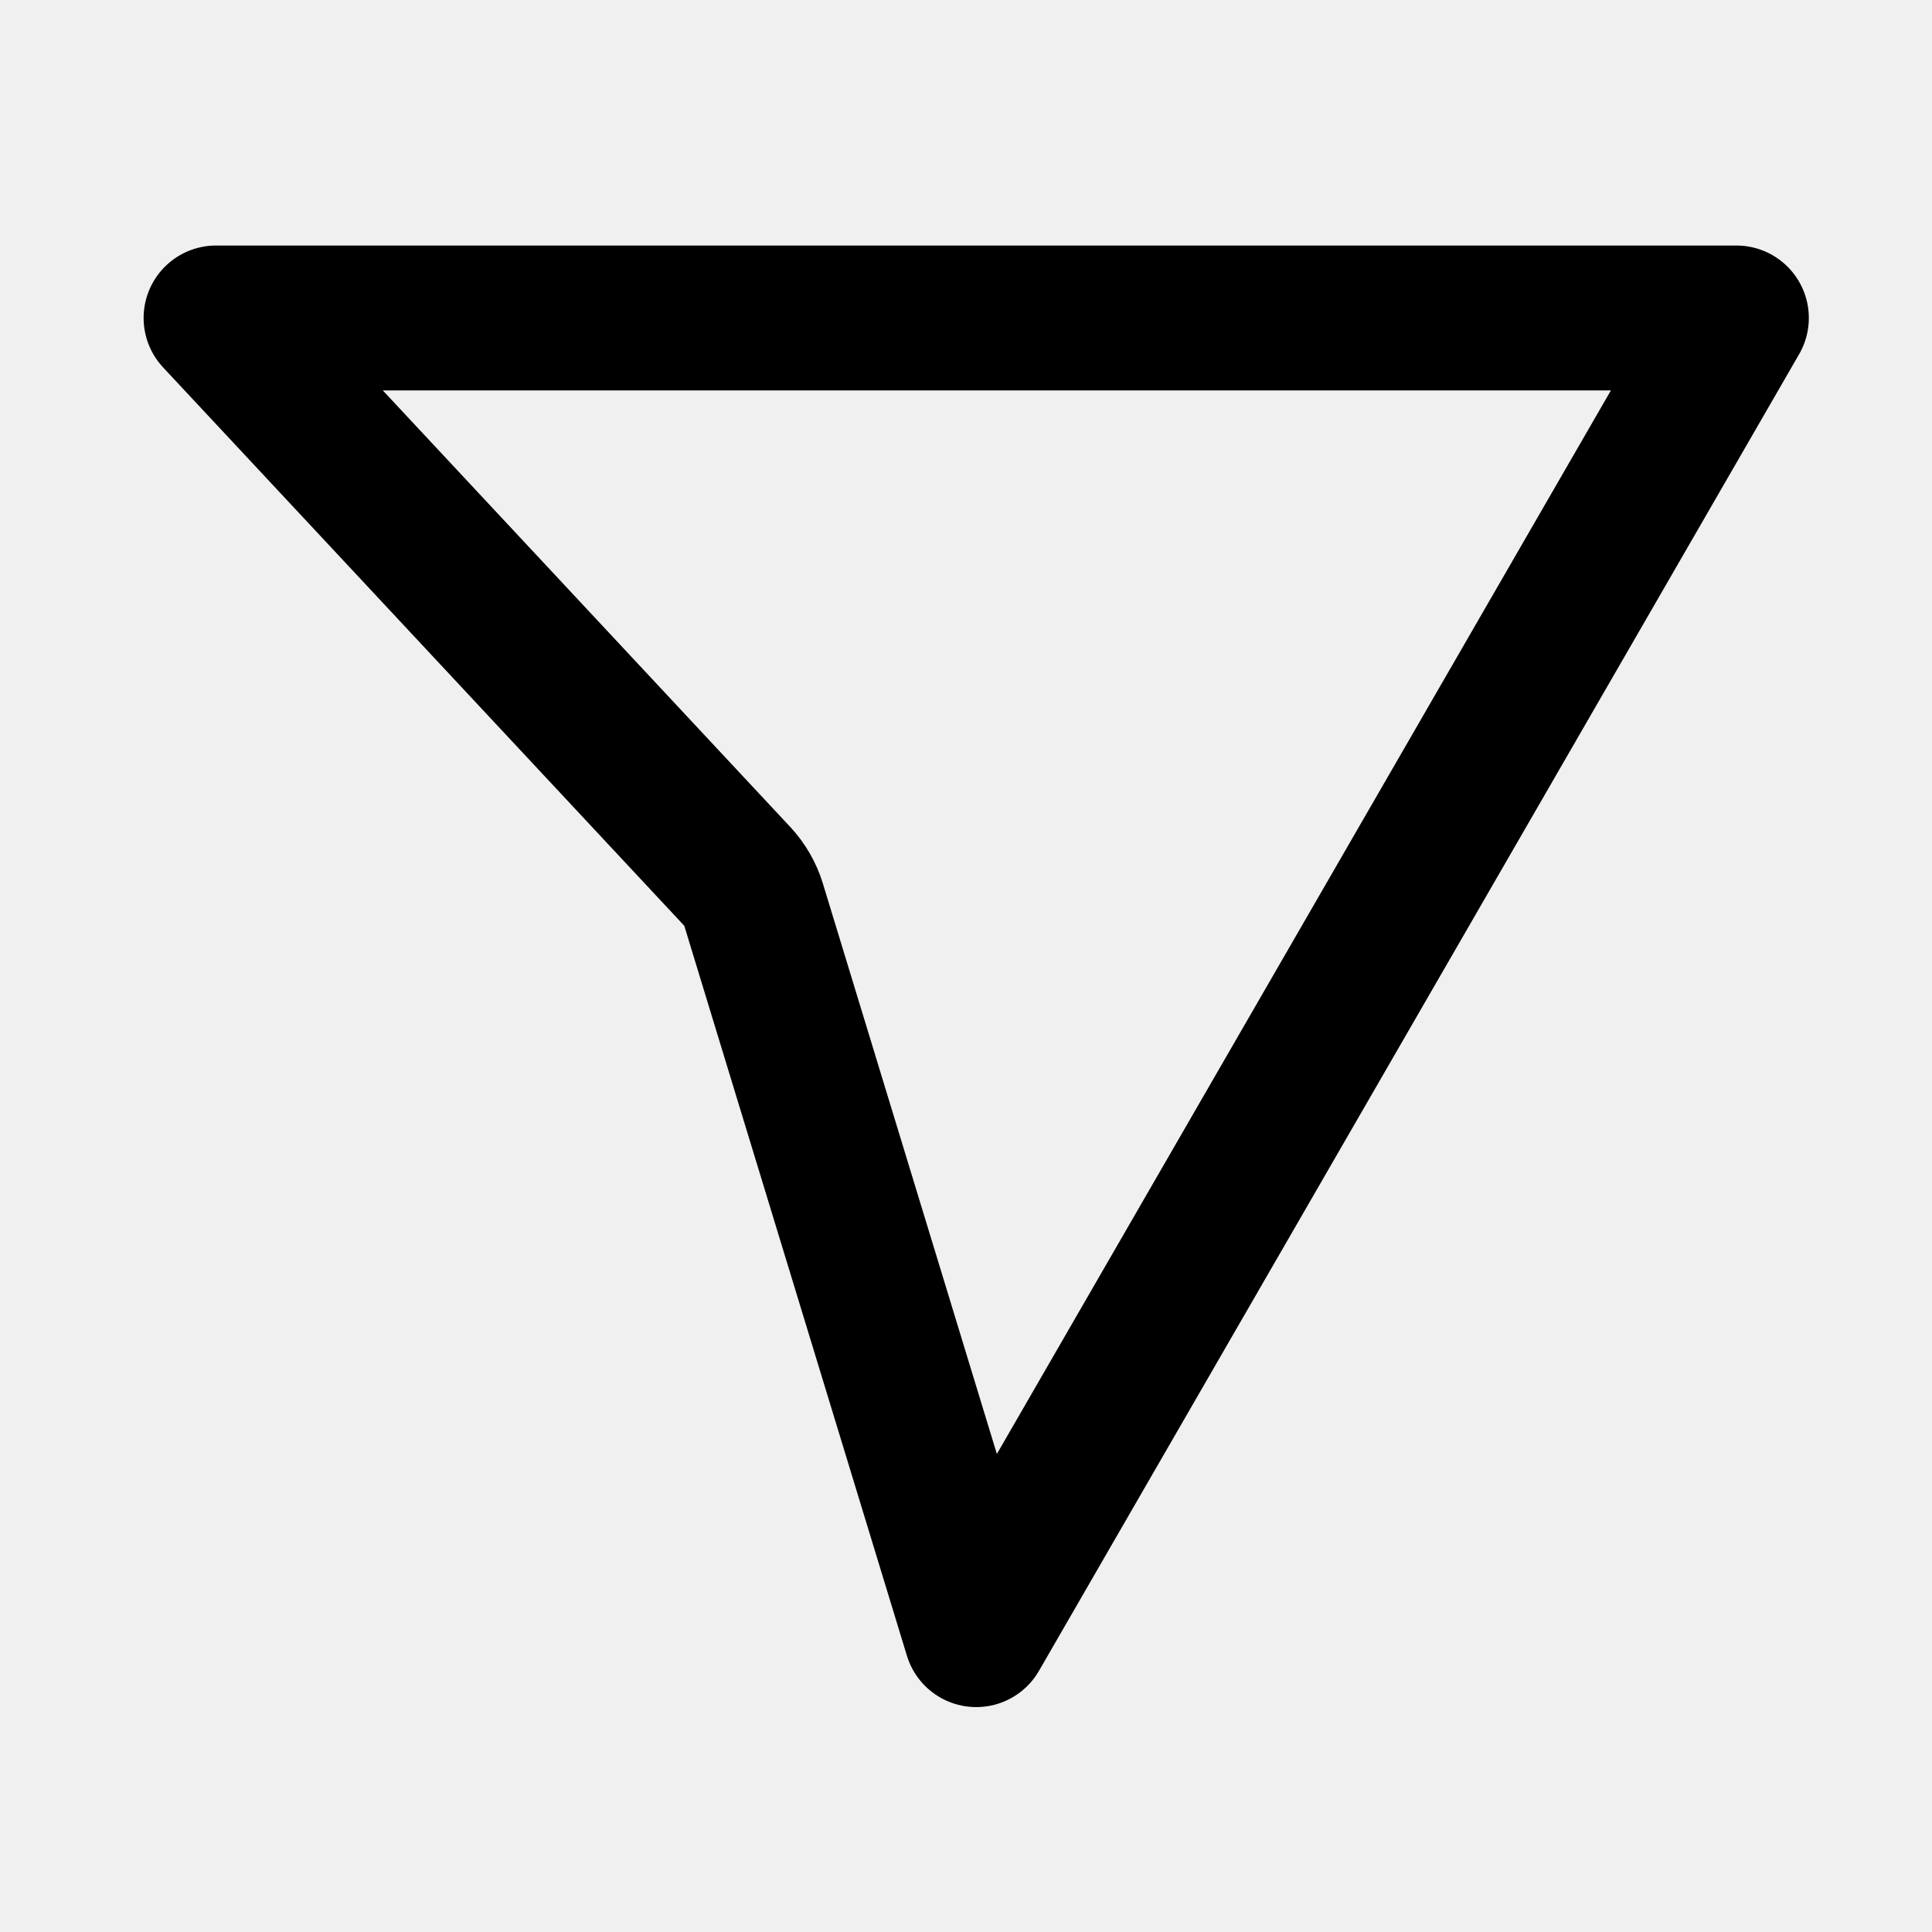
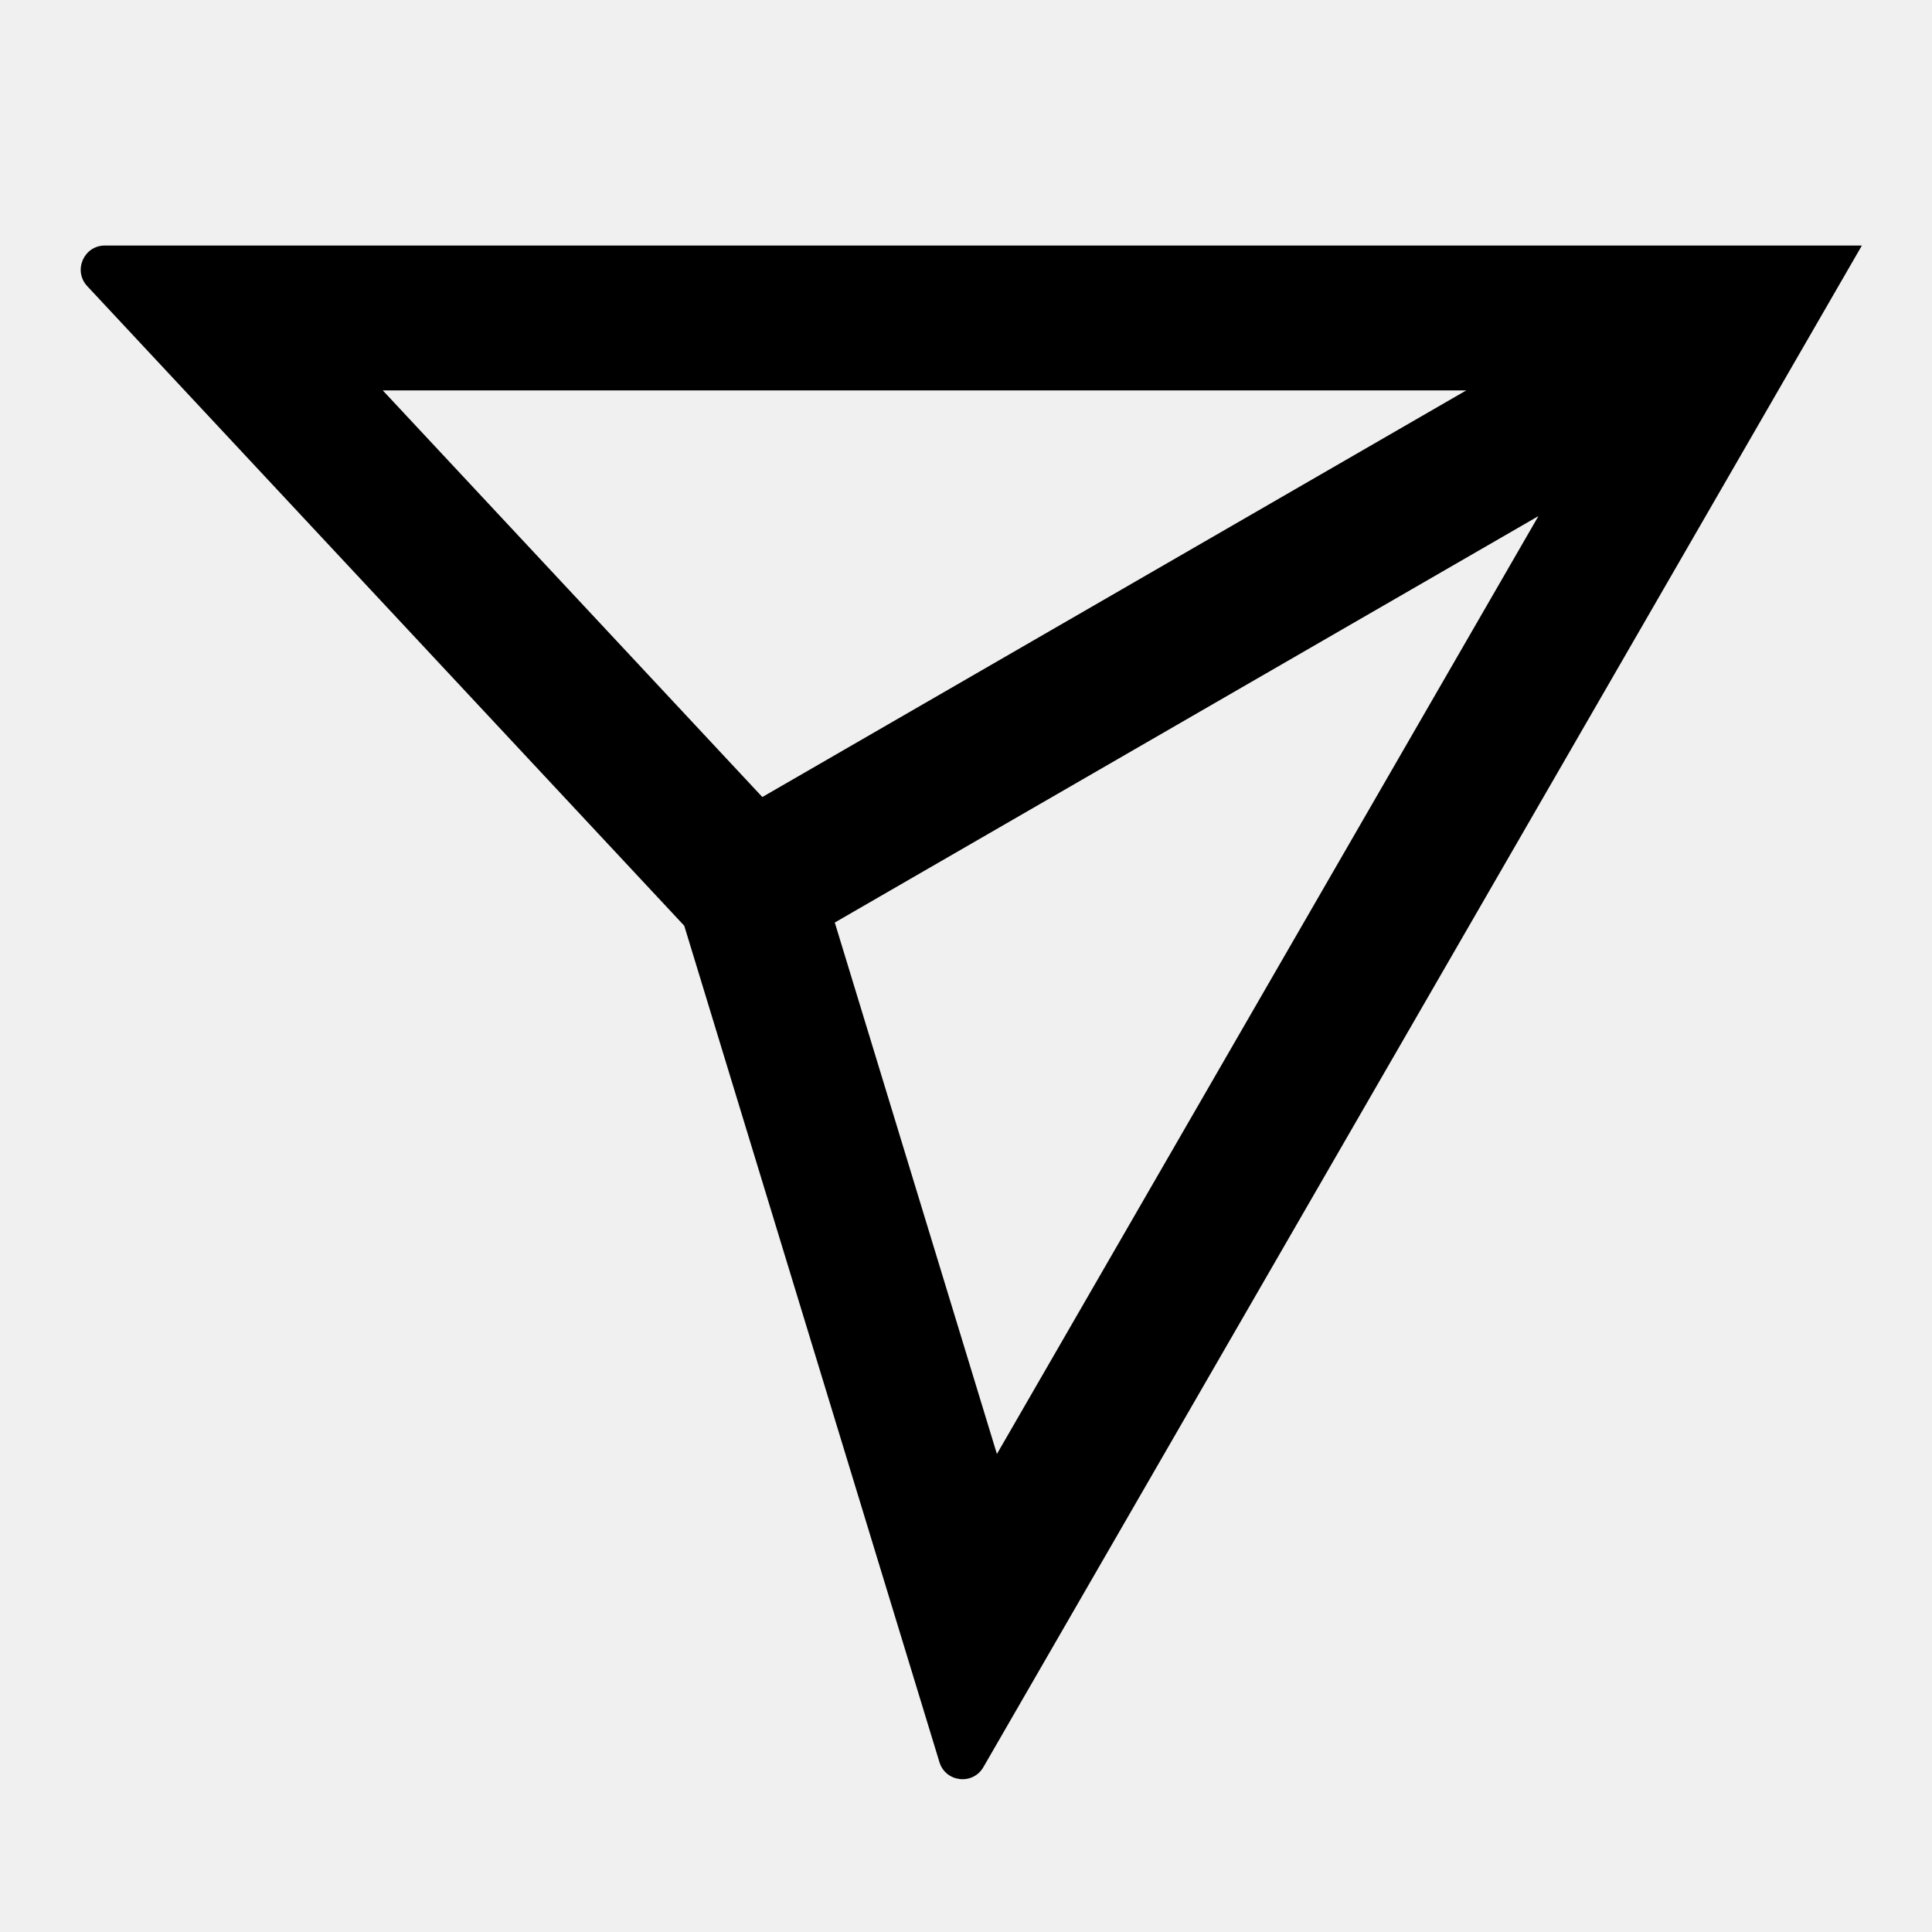
- <svg xmlns="http://www.w3.org/2000/svg" width="24" height="24" viewBox="0 0 24 24" fill="none">
-   <g id="Icons" clip-path="url(#clip0_187_724)">
-     <path id="Polygon 4" d="M2.684 3.95L21.57 3.95L12.127 20.306L9.361 11.237C9.321 11.106 9.251 10.986 9.158 10.886L2.684 3.95Z" stroke="black" stroke-width="1.8" stroke-linejoin="round" />
+ <svg xmlns="http://www.w3.org/2000/svg" viewBox="0 0 24 24" fill="none">
+   <g id="Send" clip-path="url(#clip0_190_863)">
+     <path id="Polygon 4 (Stroke)" fill-rule="evenodd" clip-rule="evenodd" d="M9.47 9.901L4.755 4.85L18.214 4.85L9.47 9.901ZM10.37 11.46L12.384 18.062L19.111 6.411L10.37 11.46ZM12.216 21.952C12.085 22.179 11.746 22.14 11.67 21.89L8.5 11.5L1.084 3.555C0.905 3.363 1.041 3.05 1.303 3.05L23.129 3.05L12.216 21.952Z" fill="black" />
  </g>
  <defs>
-     <clipPath id="clip0_187_724">
+     <clipPath id="clip0_190_863">
      <rect width="24" height="24" fill="white" />
    </clipPath>
  </defs>
</svg>
